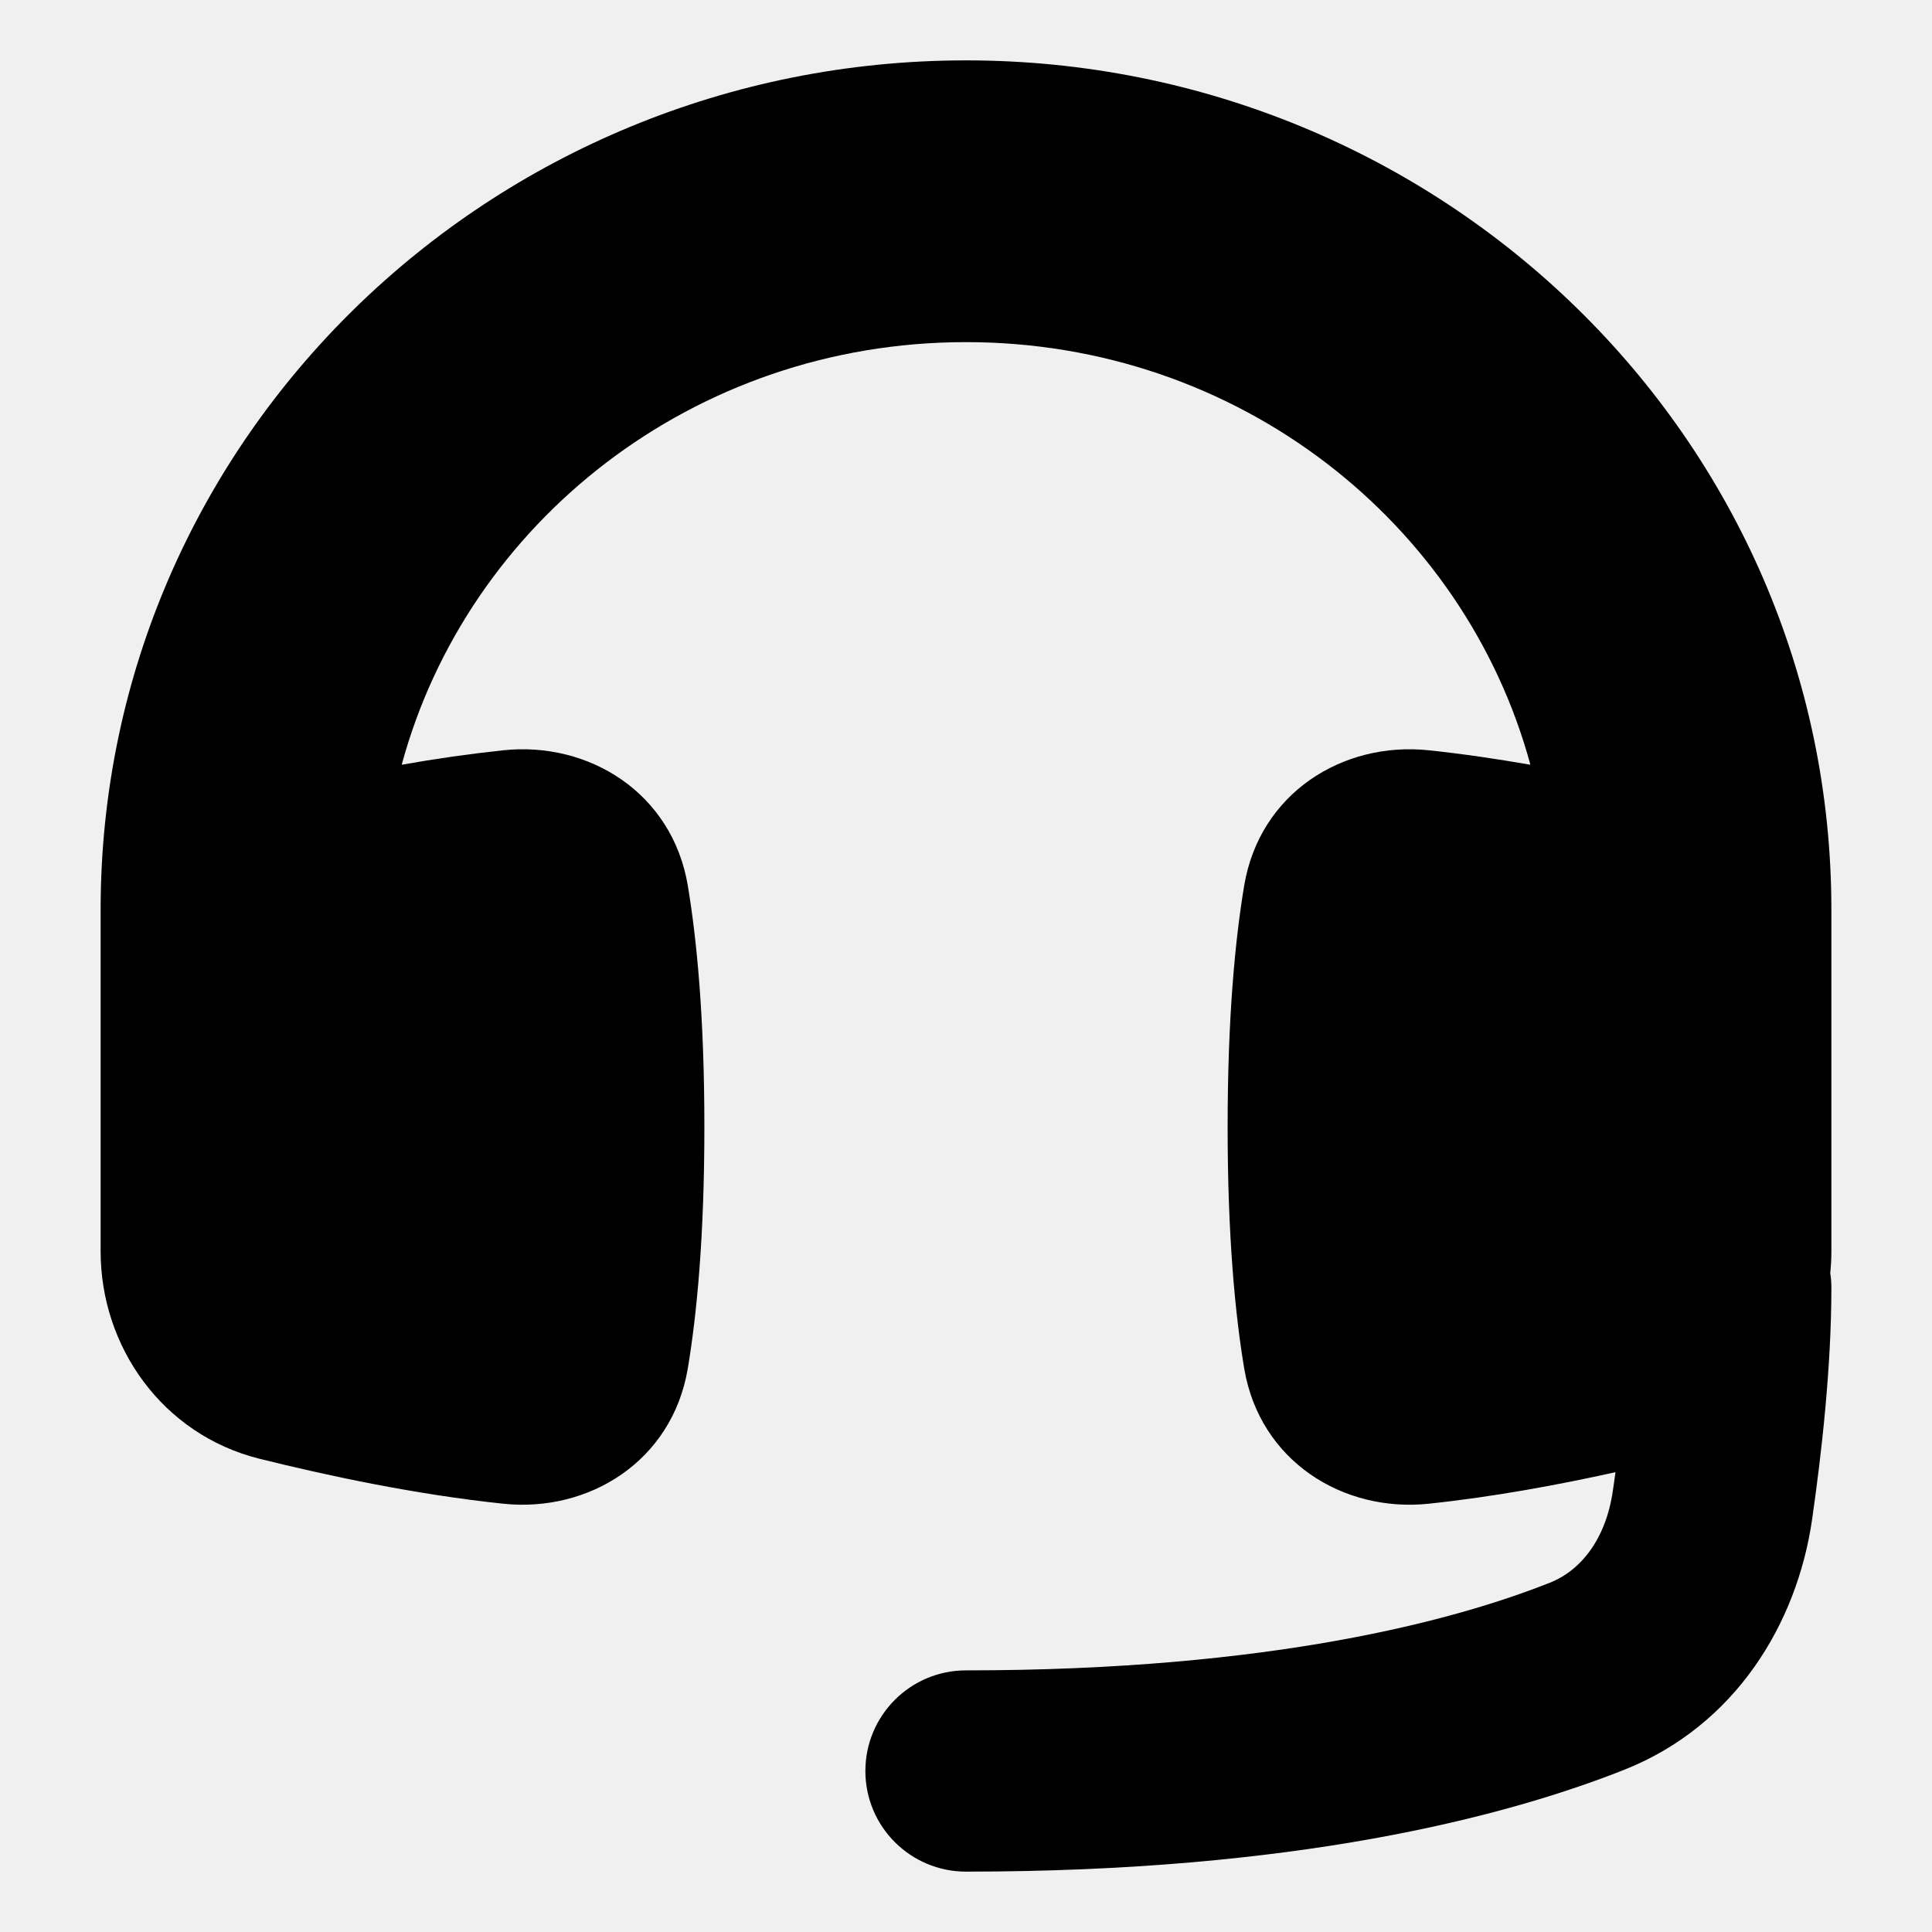
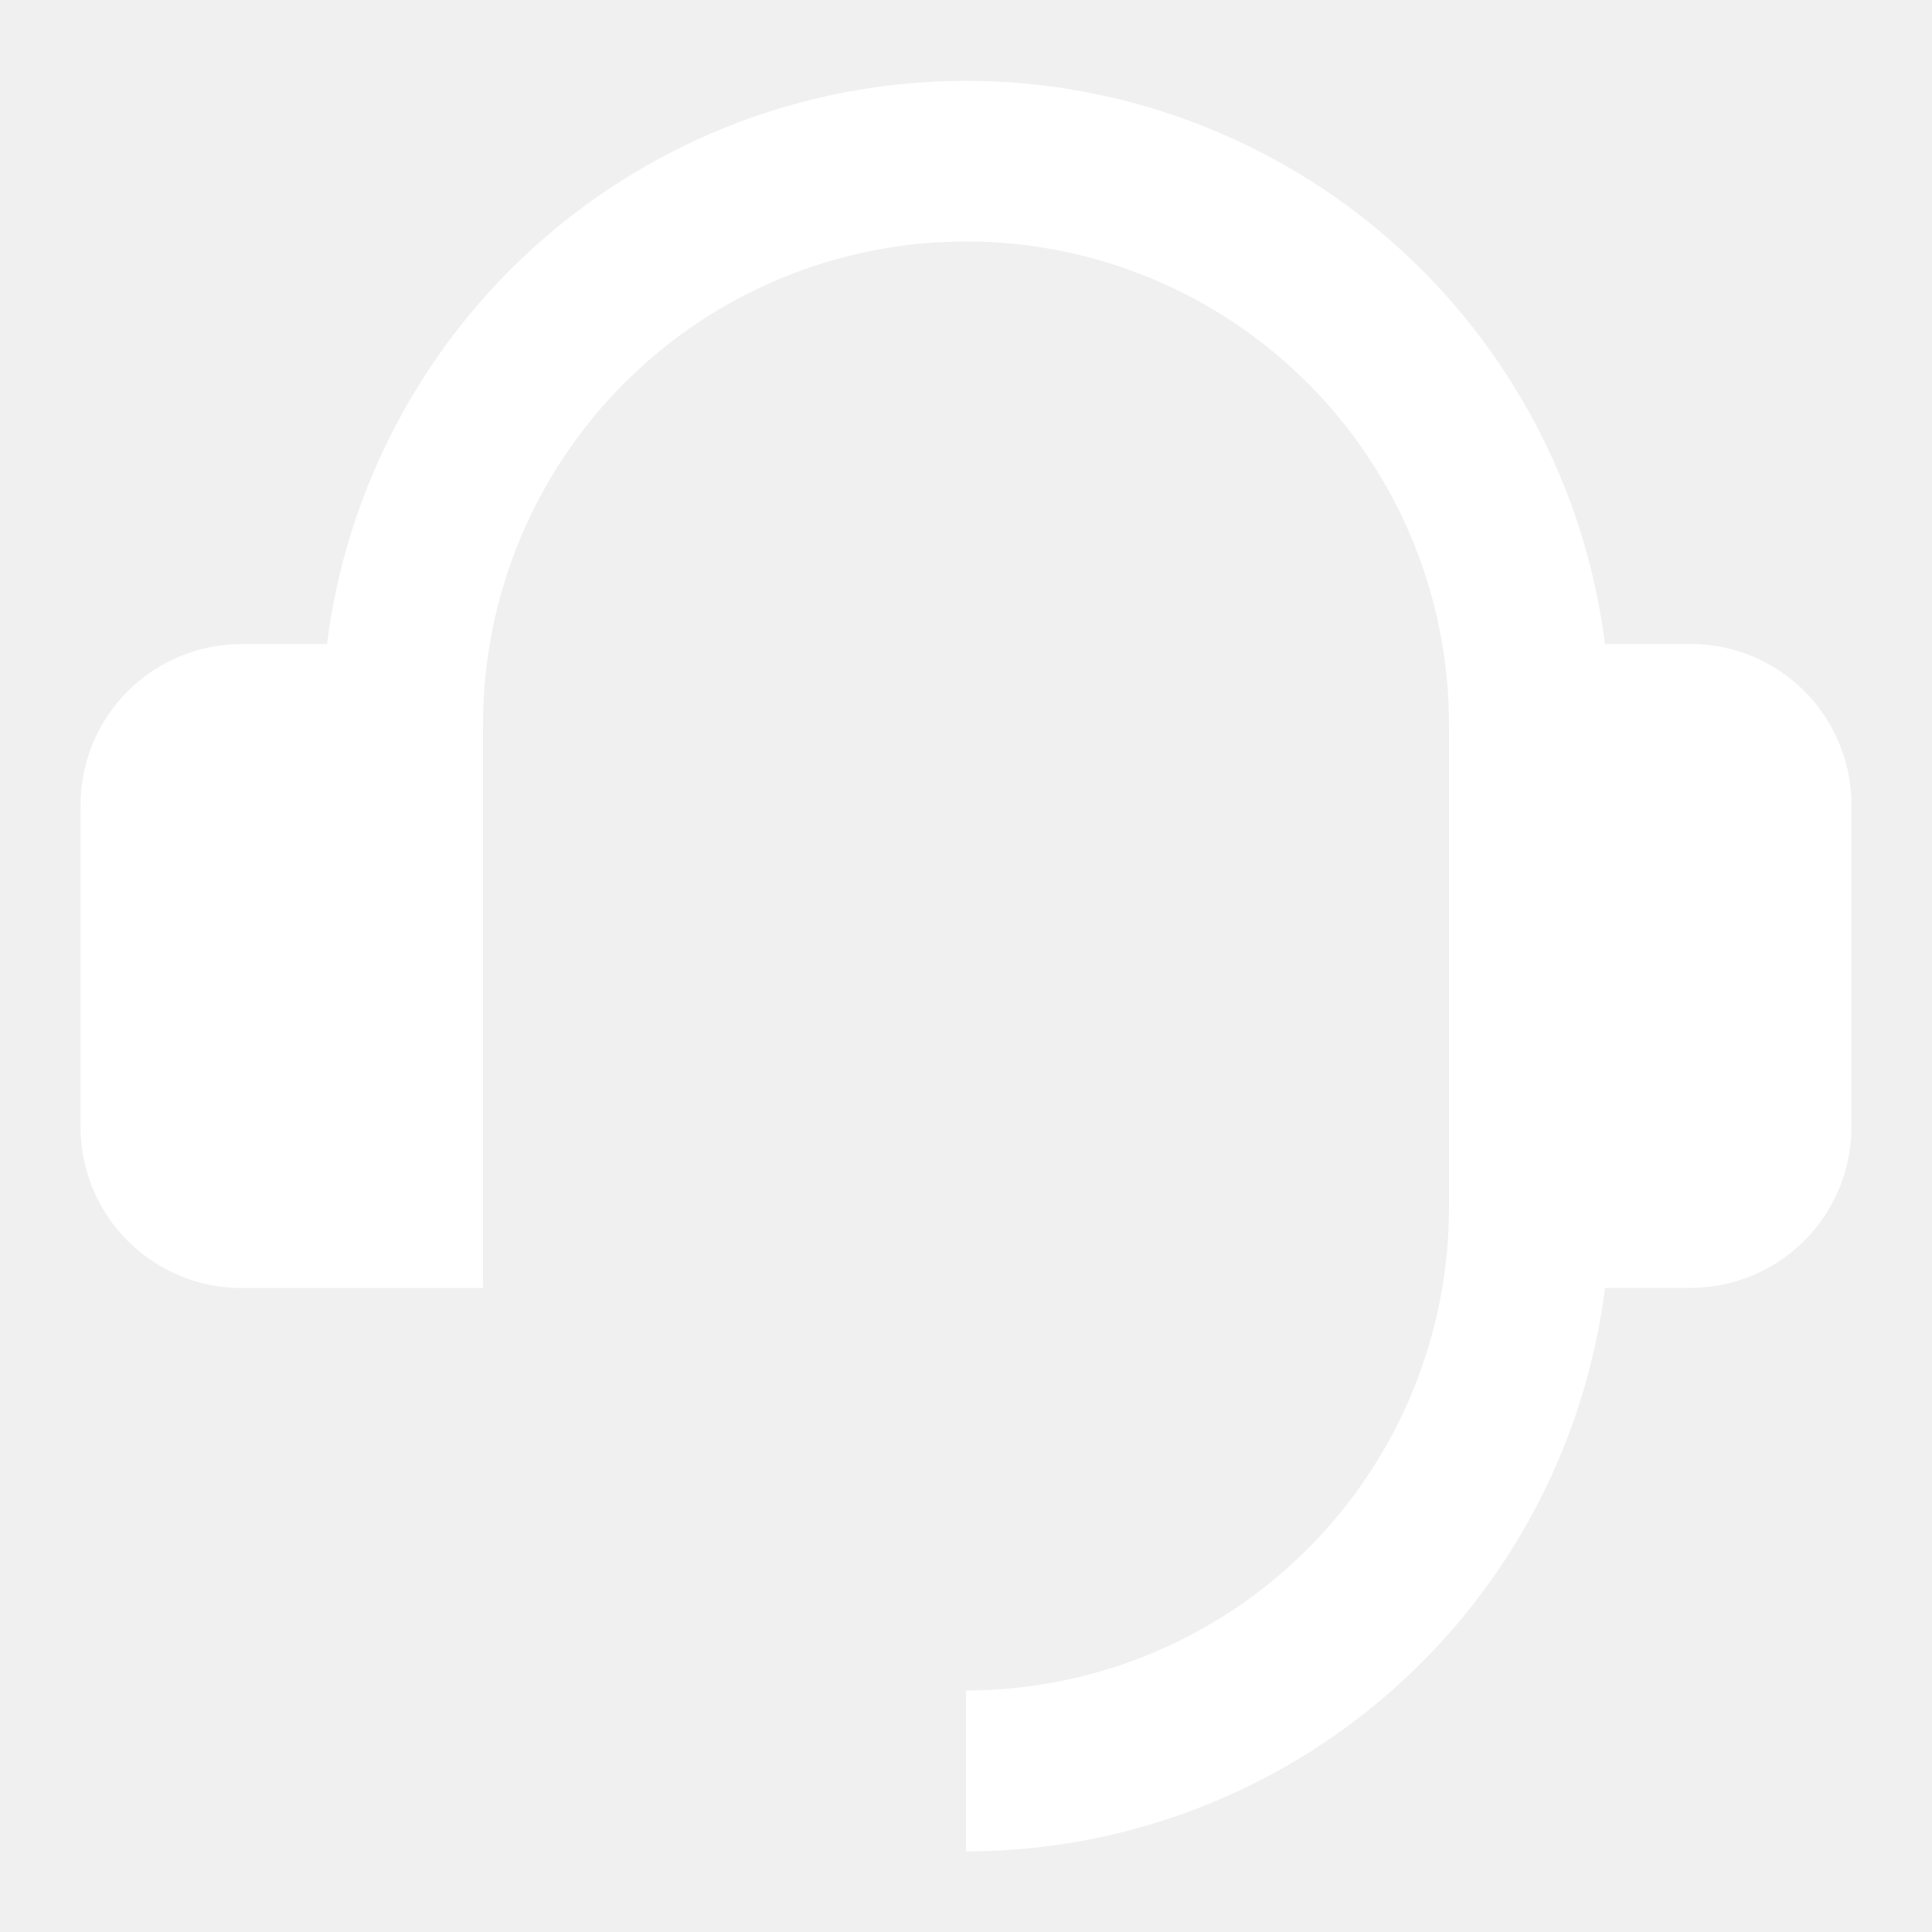
- <svg xmlns="http://www.w3.org/2000/svg" width="24" height="24" fill="currentColor" viewBox="0 0 24 24">
-   <path d="M1.25 11.3C1.25 5.437 6.1.75 12 .75S22.75 5.437 22.75 11.3v4.244c0 .091-.005.182-.014.272.01.06.014.121.014.184 0 .985-.122 2.059-.24 2.878-.186 1.284-.946 2.557-2.336 3.108-1.497.592-4.095 1.264-8.174 1.264a1.25 1.25 0 0 1 0-2.5c3.802 0 6.083-.625 7.253-1.089.381-.15.695-.538.782-1.14.012-.076.022-.154.033-.233-.703.156-1.515.307-2.323.392-1.06.11-2.095-.528-2.289-1.68-.112-.67-.206-1.637-.206-3s.094-2.33.206-3c.194-1.152 1.228-1.791 2.29-1.68.426.045.853.108 1.265.18-.815-3.002-3.62-5.25-7.011-5.25S5.804 6.498 4.99 9.5a18.33 18.33 0 0 1 1.265-.18c1.06-.111 2.095.528 2.289 1.68.112.67.206 1.637.206 3s-.094 2.33-.206 3c-.194 1.152-1.228 1.79-2.29 1.68-1.098-.115-2.204-.353-3.035-.56-1.2-.301-1.969-1.389-1.969-2.576V11.3Z" />
+ <svg xmlns="http://www.w3.org/2000/svg" width="50" height="50" viewBox="0 0 50 50" fill="none">
+   <path d="M43.75 16.665C44.855 16.665 45.914 17.103 46.695 17.884C47.476 18.666 47.915 19.725 47.915 20.829V29.165C47.915 30.269 47.476 31.328 46.695 32.11C45.914 32.891 44.855 33.33 43.75 33.33H41.538C41.03 37.358 39.07 41.062 36.025 43.747C32.98 46.432 29.06 47.914 25 47.914V43.749C28.315 43.749 31.495 42.432 33.839 40.088C36.183 37.744 37.5 34.565 37.5 31.249V18.749C37.5 15.434 36.183 12.255 33.839 9.911C31.495 7.566 28.315 6.249 25 6.249C21.685 6.249 18.505 7.566 16.161 9.911C13.817 12.255 12.5 15.434 12.5 18.749V33.334H6.25C5.145 33.334 4.086 32.896 3.305 32.114C2.524 31.333 2.085 30.274 2.085 29.169V20.834C2.085 19.73 2.524 18.67 3.305 17.889C4.086 17.108 5.145 16.669 6.25 16.669H8.462C8.971 12.643 10.932 8.94 13.977 6.256C17.022 3.573 20.941 2.092 25 2.092C29.059 2.092 32.978 3.573 36.023 6.256C39.068 8.94 41.029 12.643 41.538 16.669H43.75V16.665Z" fill="white" />
</svg>
